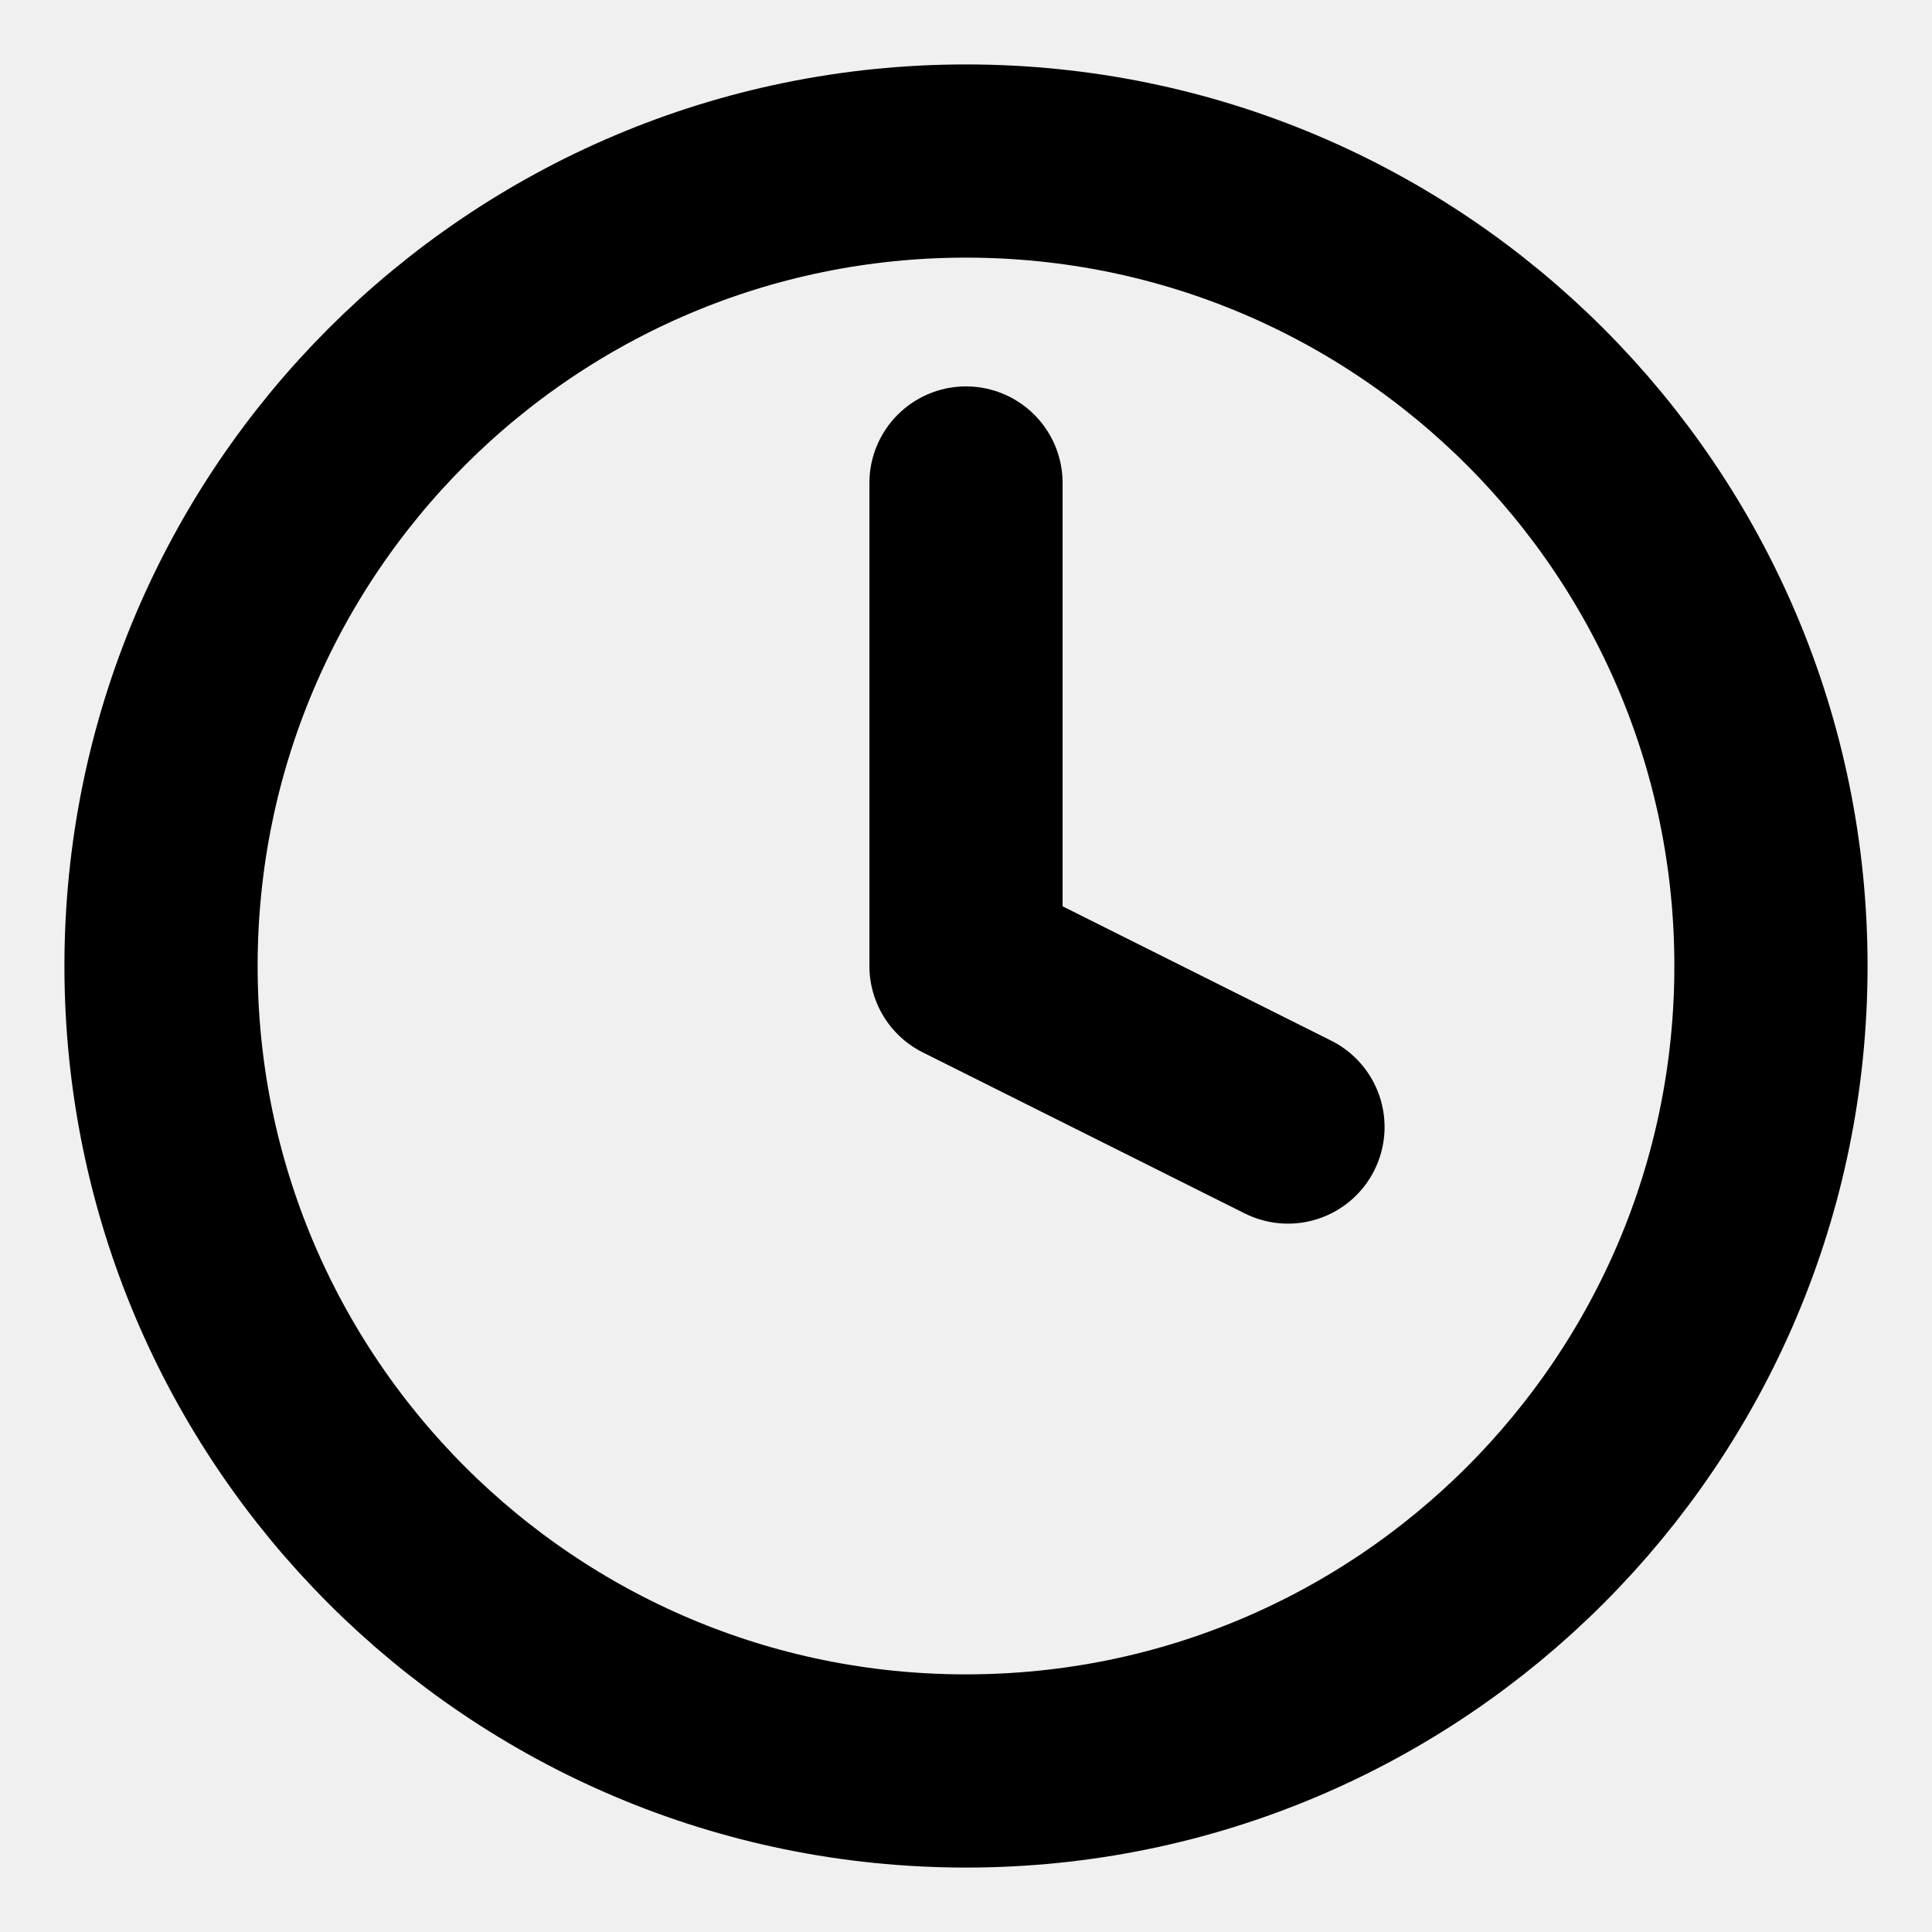
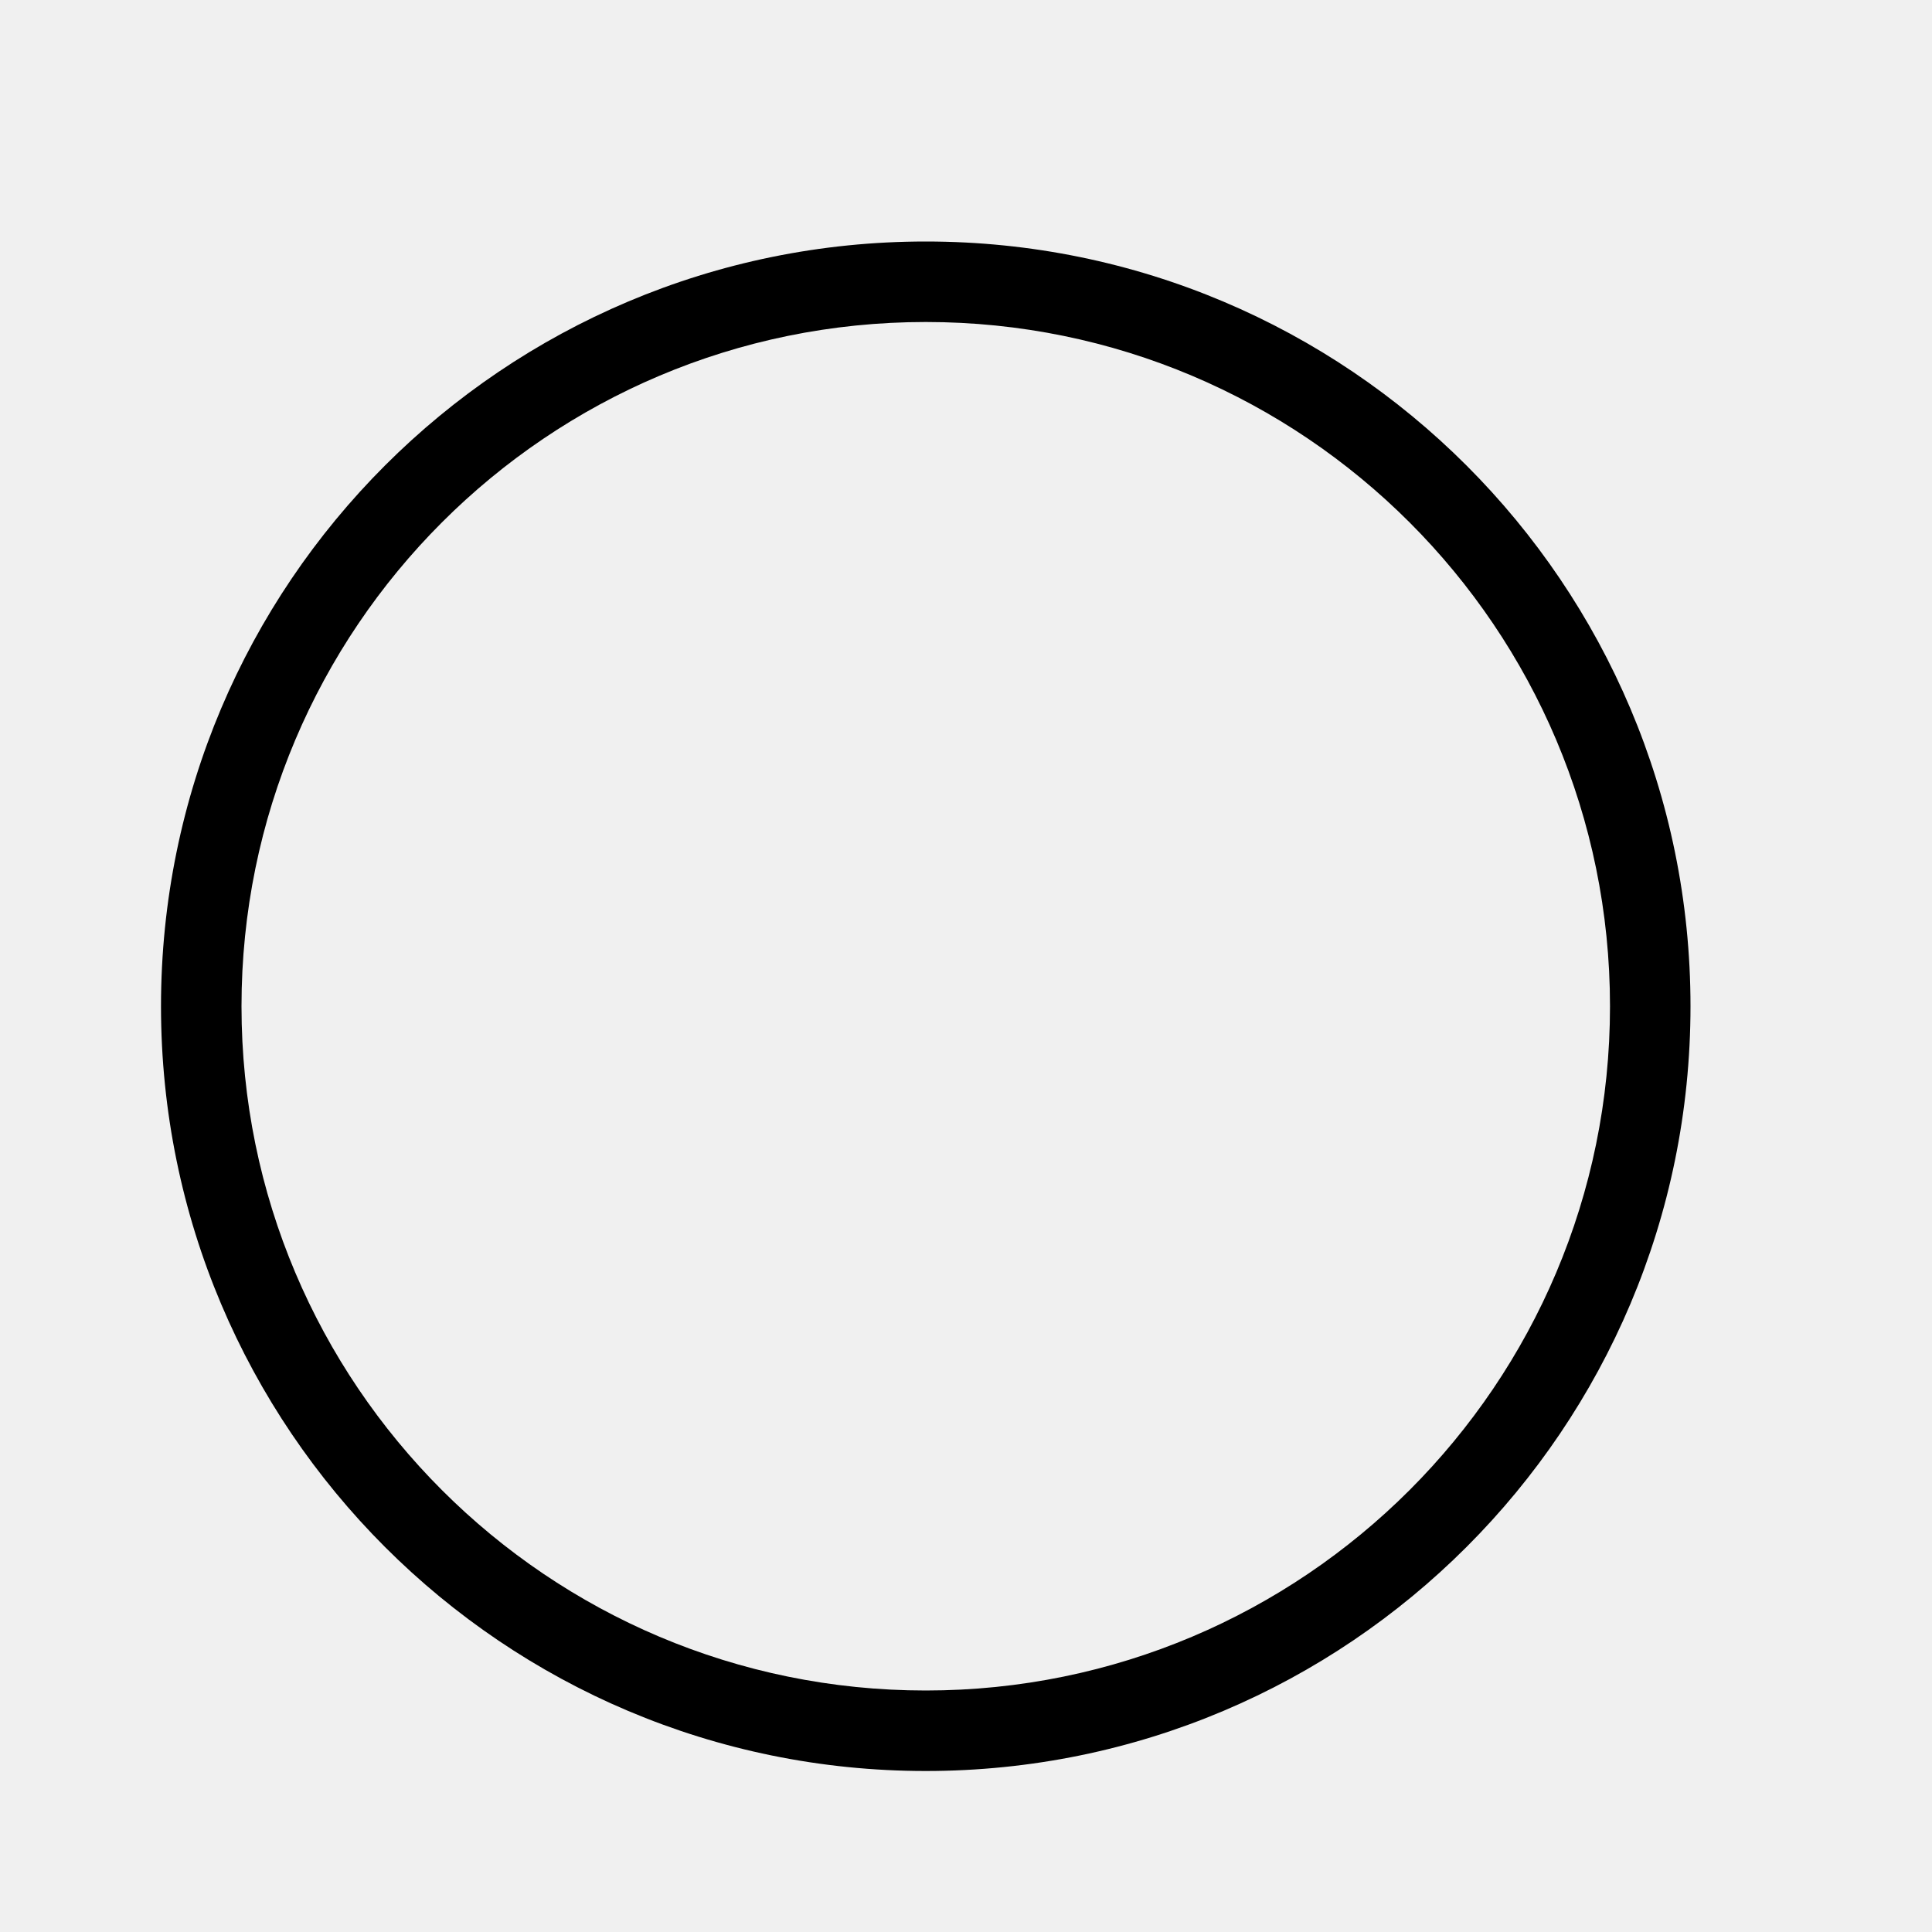
- <svg xmlns="http://www.w3.org/2000/svg" width="20" height="20" viewBox="0 0 20 20" fill="none">
-   <g clip-path="url(#clip0_7014_1217)">
-     <path d="M10 5V10L13.333 11.667M18.333 10C18.333 14.602 14.602 18.333 10 18.333C5.398 18.333 1.667 14.602 1.667 10C1.667 5.398 5.398 1.667 10 1.667C14.602 1.667 18.333 5.398 18.333 10Z" stroke="currentColor" stroke-width="2" stroke-linecap="round" stroke-linejoin="round" />
-   </g>
-   <defs>
-     <clipPath id="clip0_7014_1217">
-       <rect width="20" height="20" fill="white" />
-     </clipPath>
-   </defs>
+ <svg xmlns="http://www.w3.org/2000/svg" width="1em" height="1em" viewBox="0 0 24 24">
+   <path fill="currentColor" d="M11.5 3a9.5 9.5 0 0 1 9.5 9.5a9.5 9.5 0 0 1-9.5 9.5A9.5 9.5 0 0 1 2 12.5A9.5 9.5 0 0 1 11.5 3m0 1A8.5 8.5 0 0 0 3 12.5a8.5 8.5 0 0 0 8.5 8.5a8.5 8.5 0 0 0 8.5-8.5A8.5 8.5 0 0 0 11.5 4" />
</svg>
